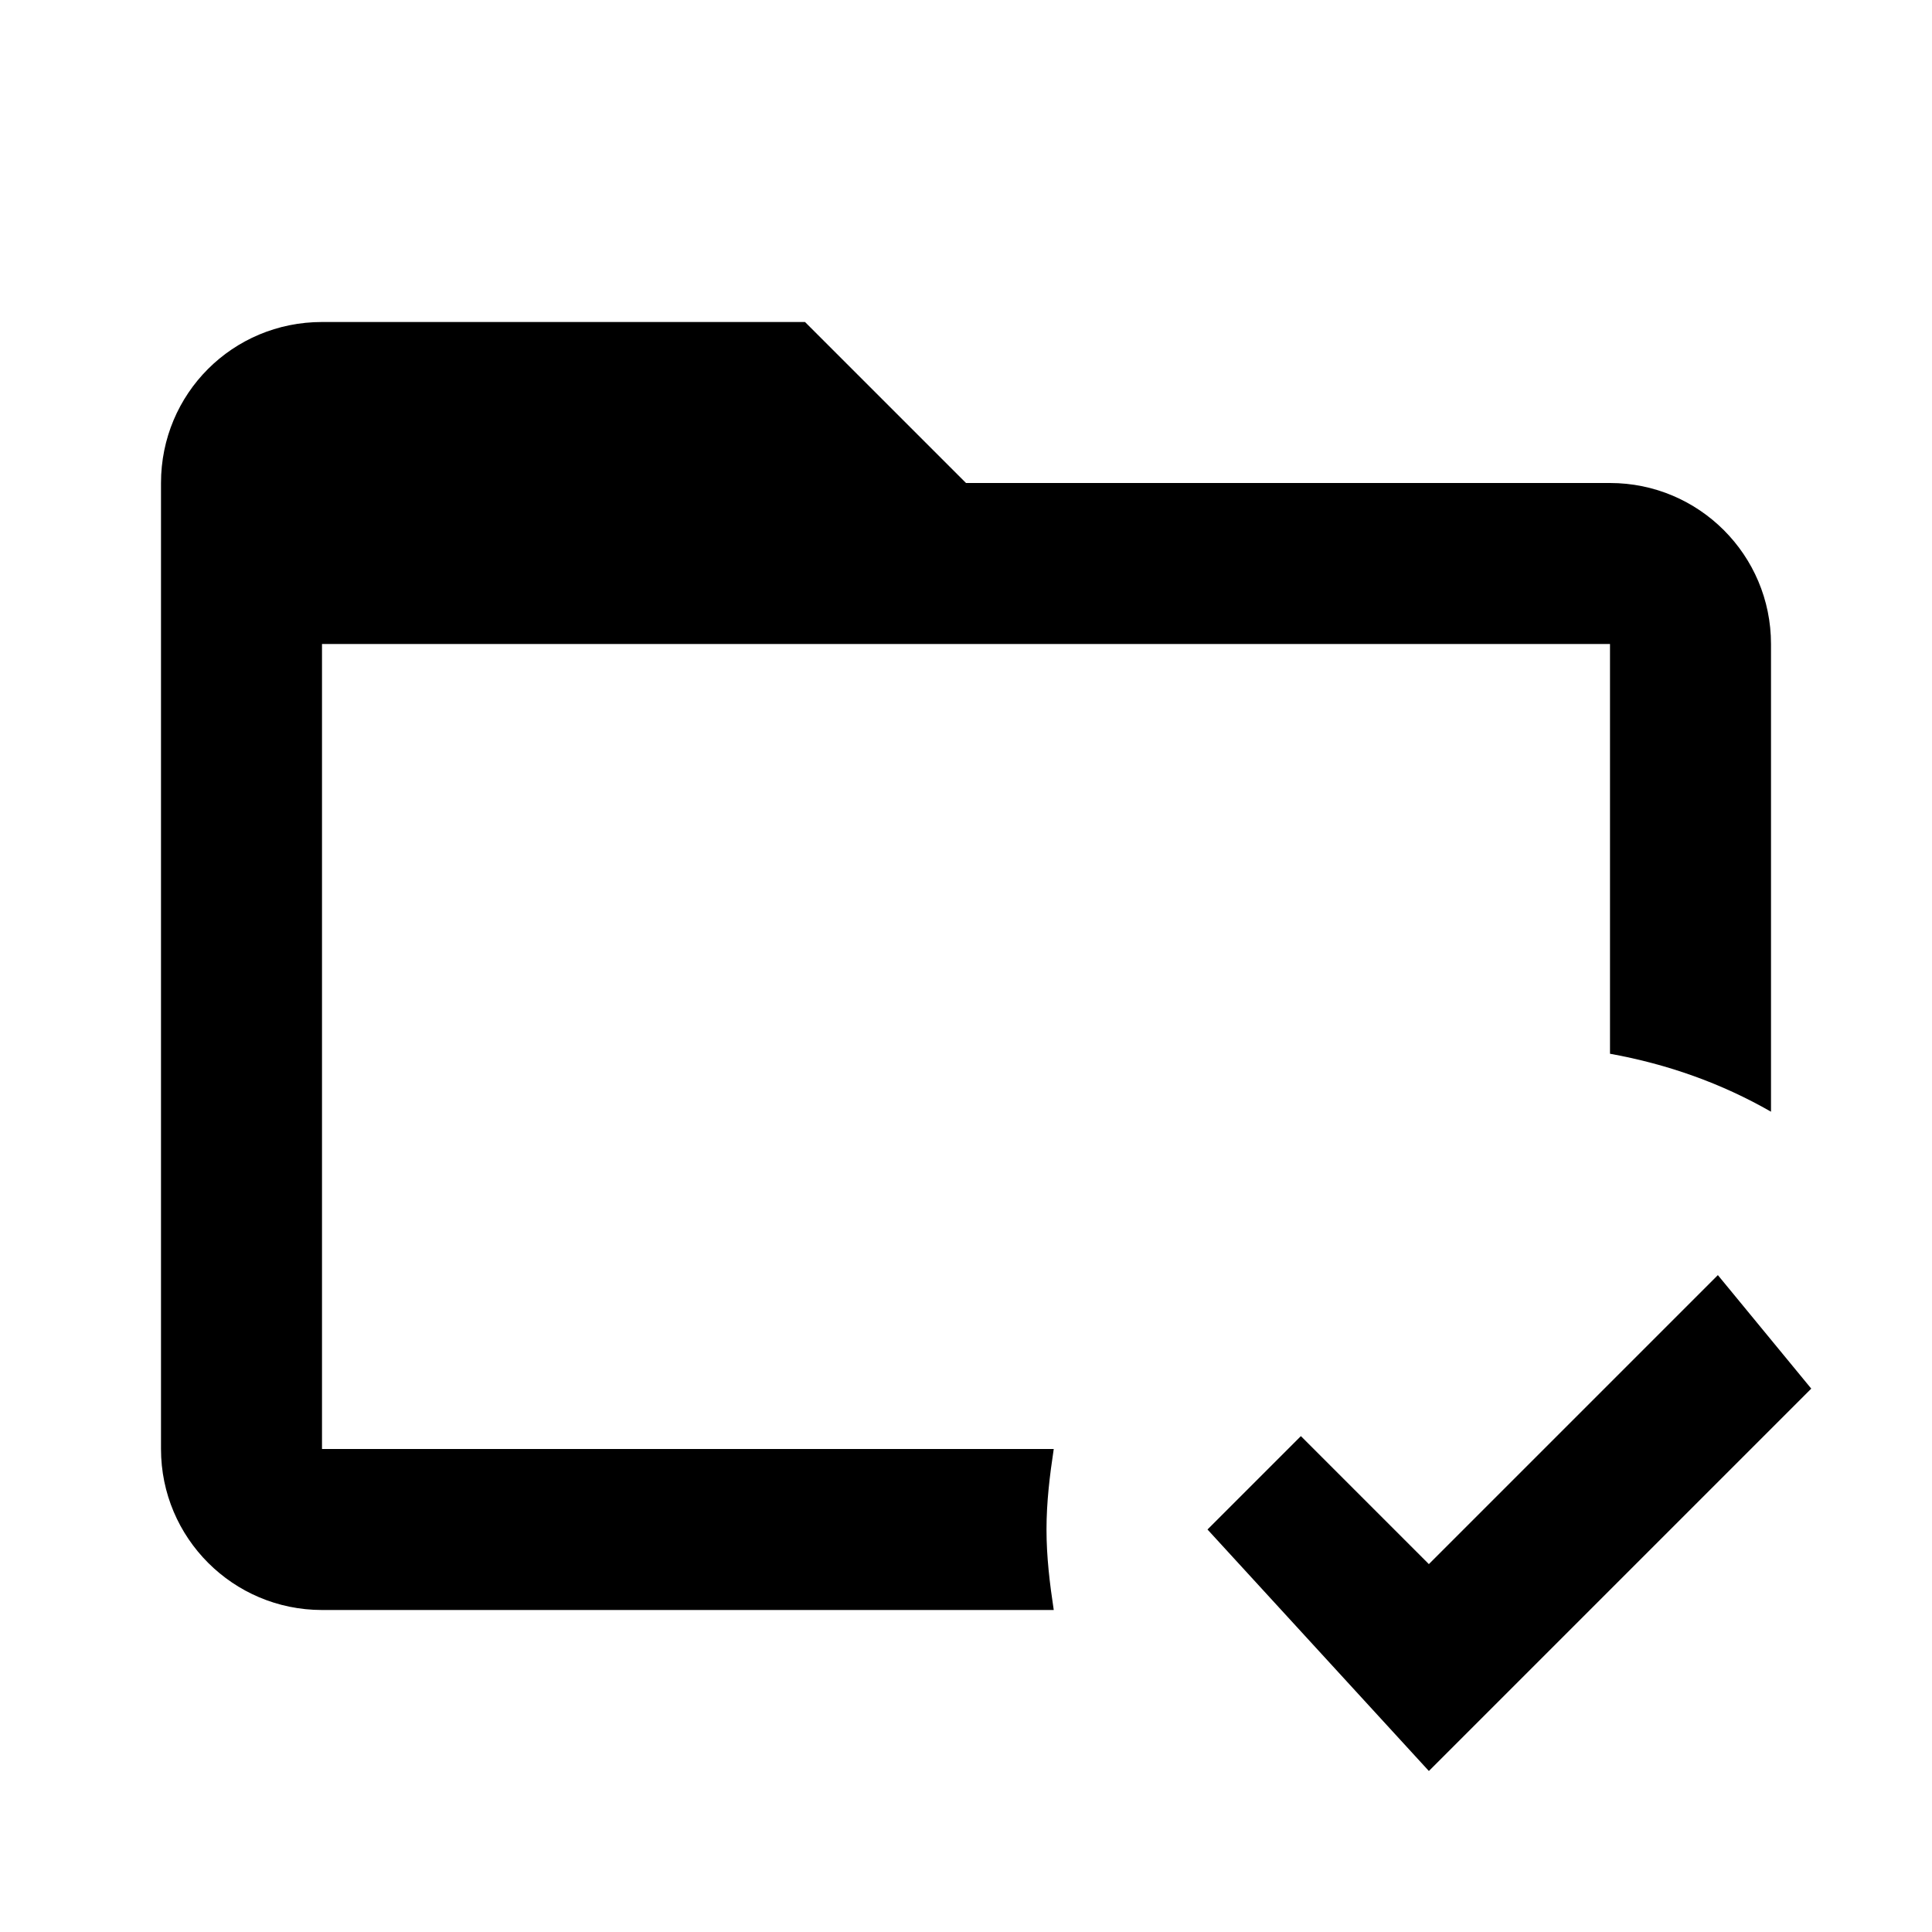
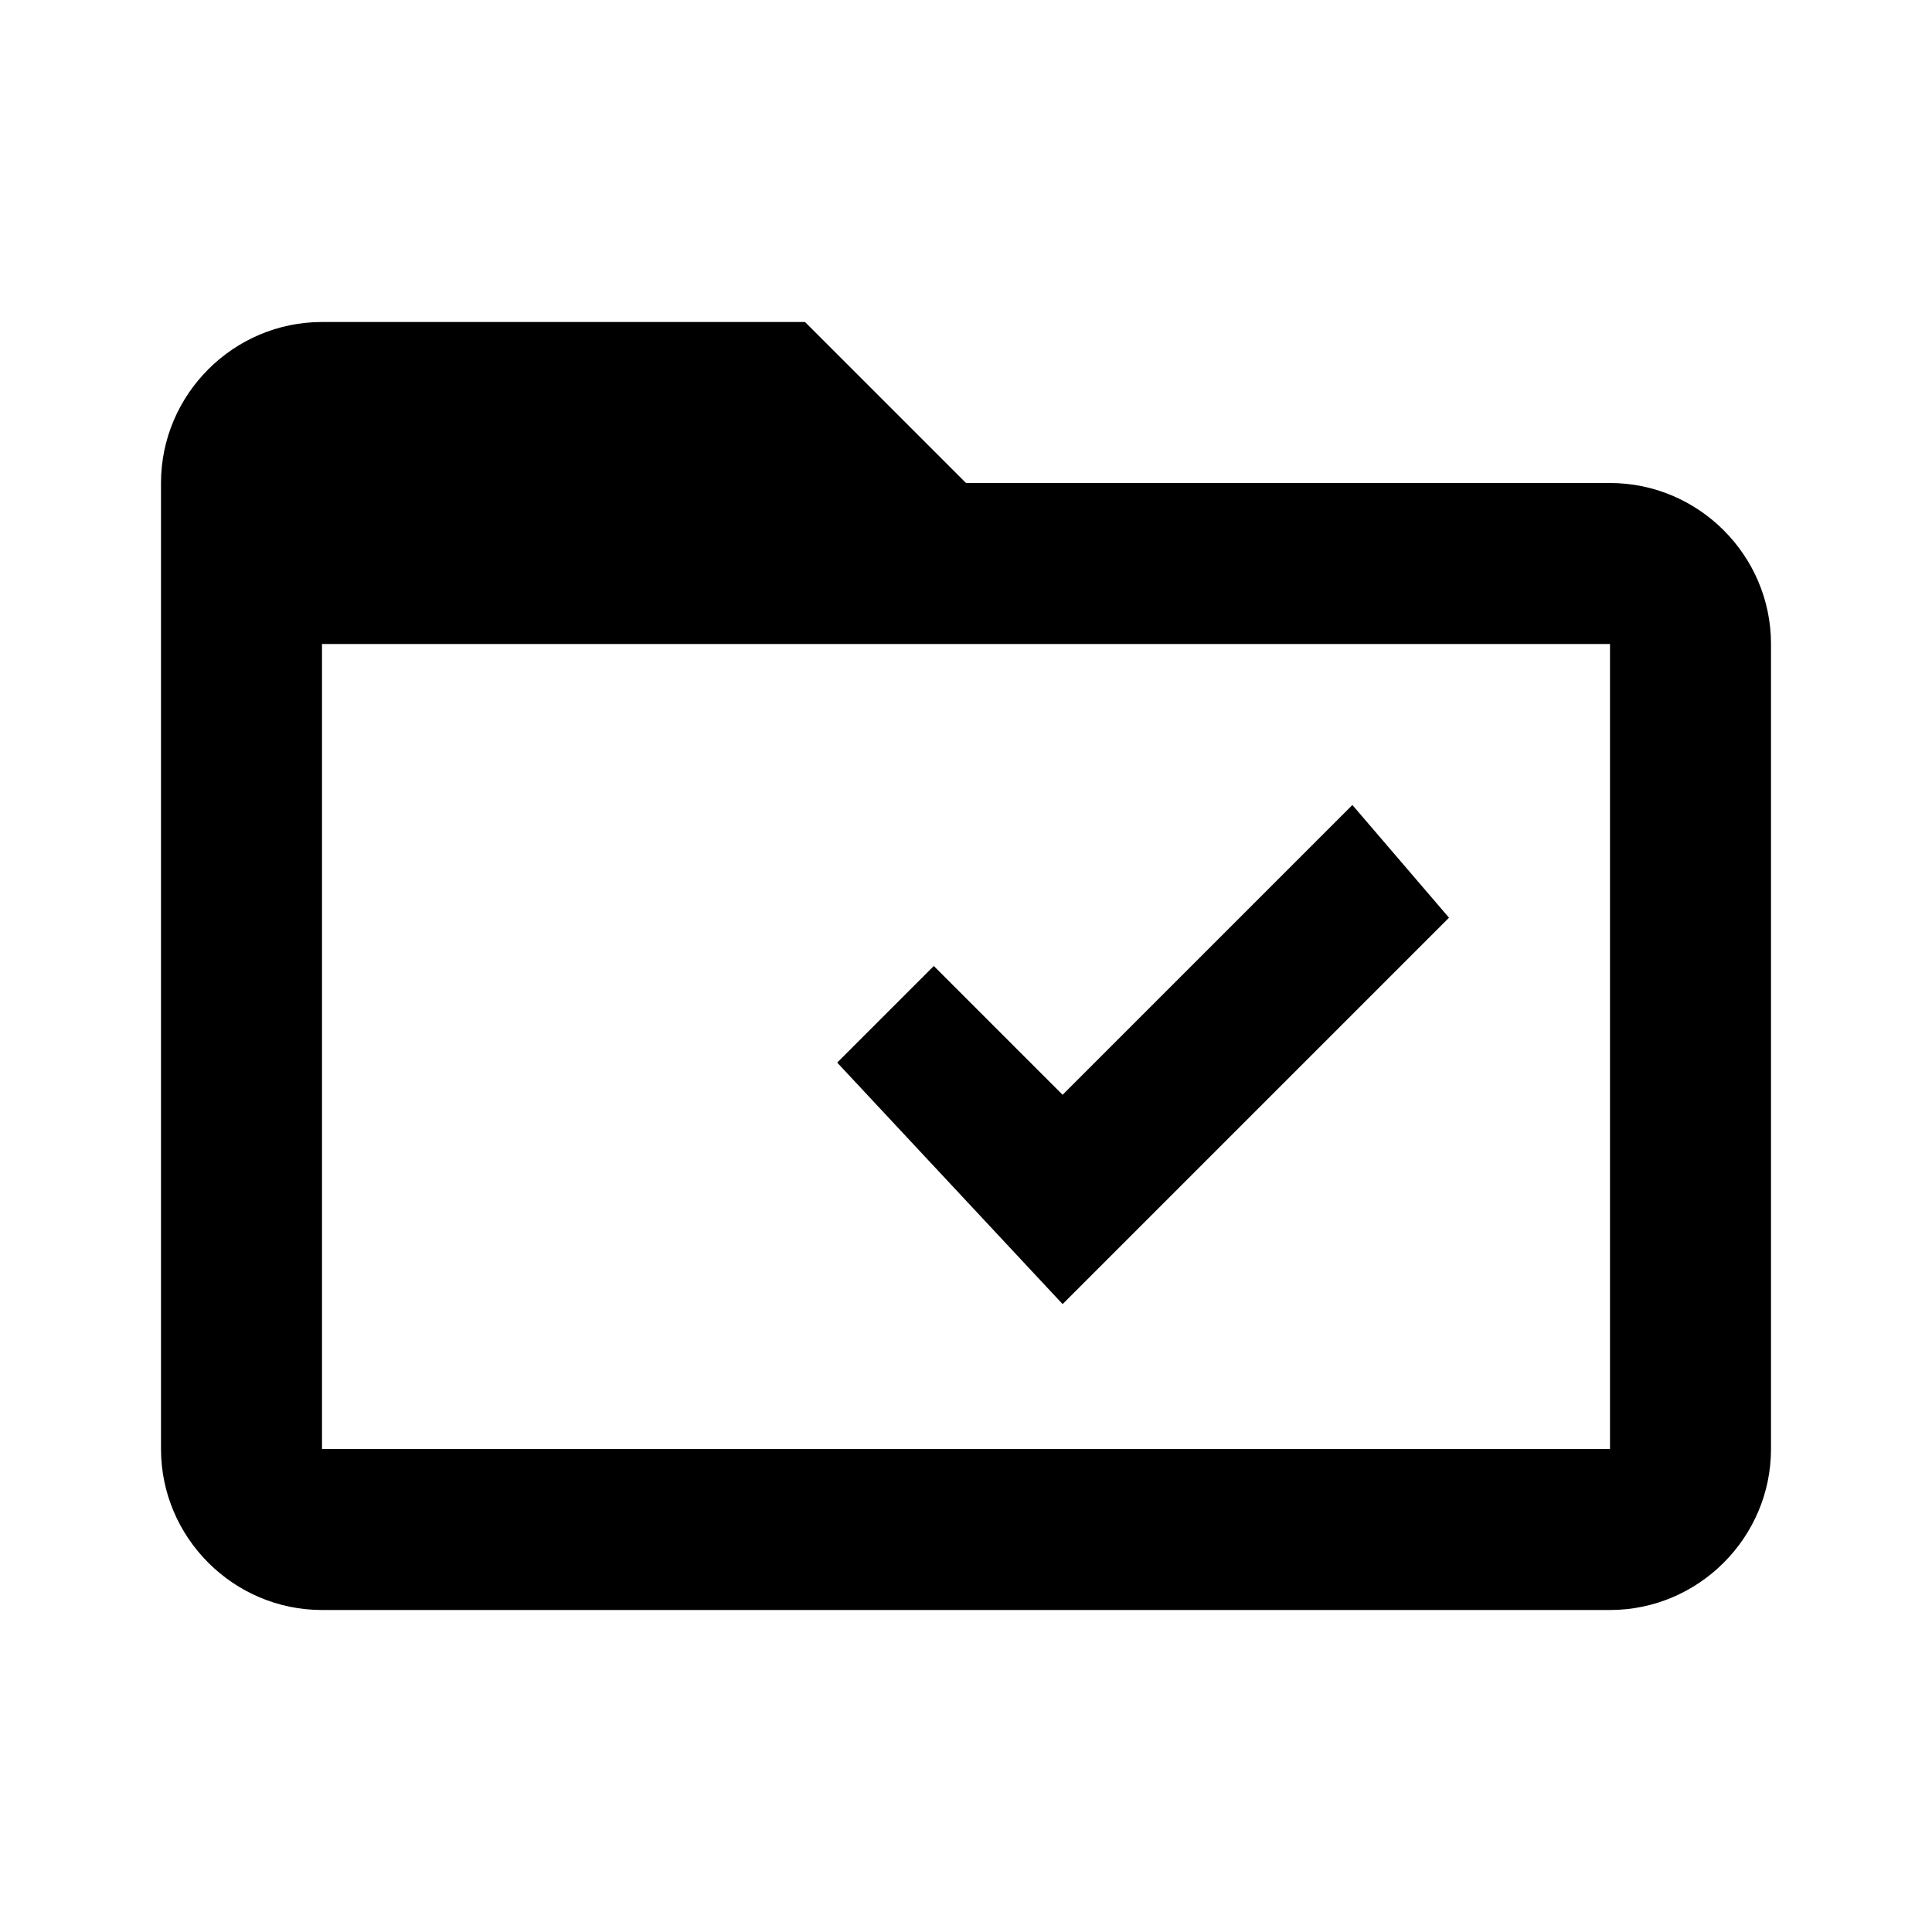
<svg xmlns="http://www.w3.org/2000/svg" viewBox="0 0 24 24">
-   <path d="M13 19c0 .34.04.67.09 1H4a2 2 0 0 1-2-2V6c0-1.11.89-2 2-2h6l2 2h8a2 2 0 0 1 2 2v5.81c-.61-.35-1.28-.59-2-.72V8H4v10h9.09c-.05.33-.09.66-.09 1m8.34-3.16-3.59 3.59-1.59-1.59L15 19l2.75 3 4.75-4.75-1.16-1.41Z" />
+   <path d="M20 18H4V8h16m0-2h-8l-2-2H4c-1.1 0-2 .9-2 2v12c0 1.1.9 2 2 2h16c1.1 0 2-.9 2-2V8c0-1.1-.9-2-2-2m-6.8 10.2-2.8-3 1.2-1.2 1.6 1.6 3.6-3.6 1.2 1.4-4.8 4.8Z" />
</svg>
